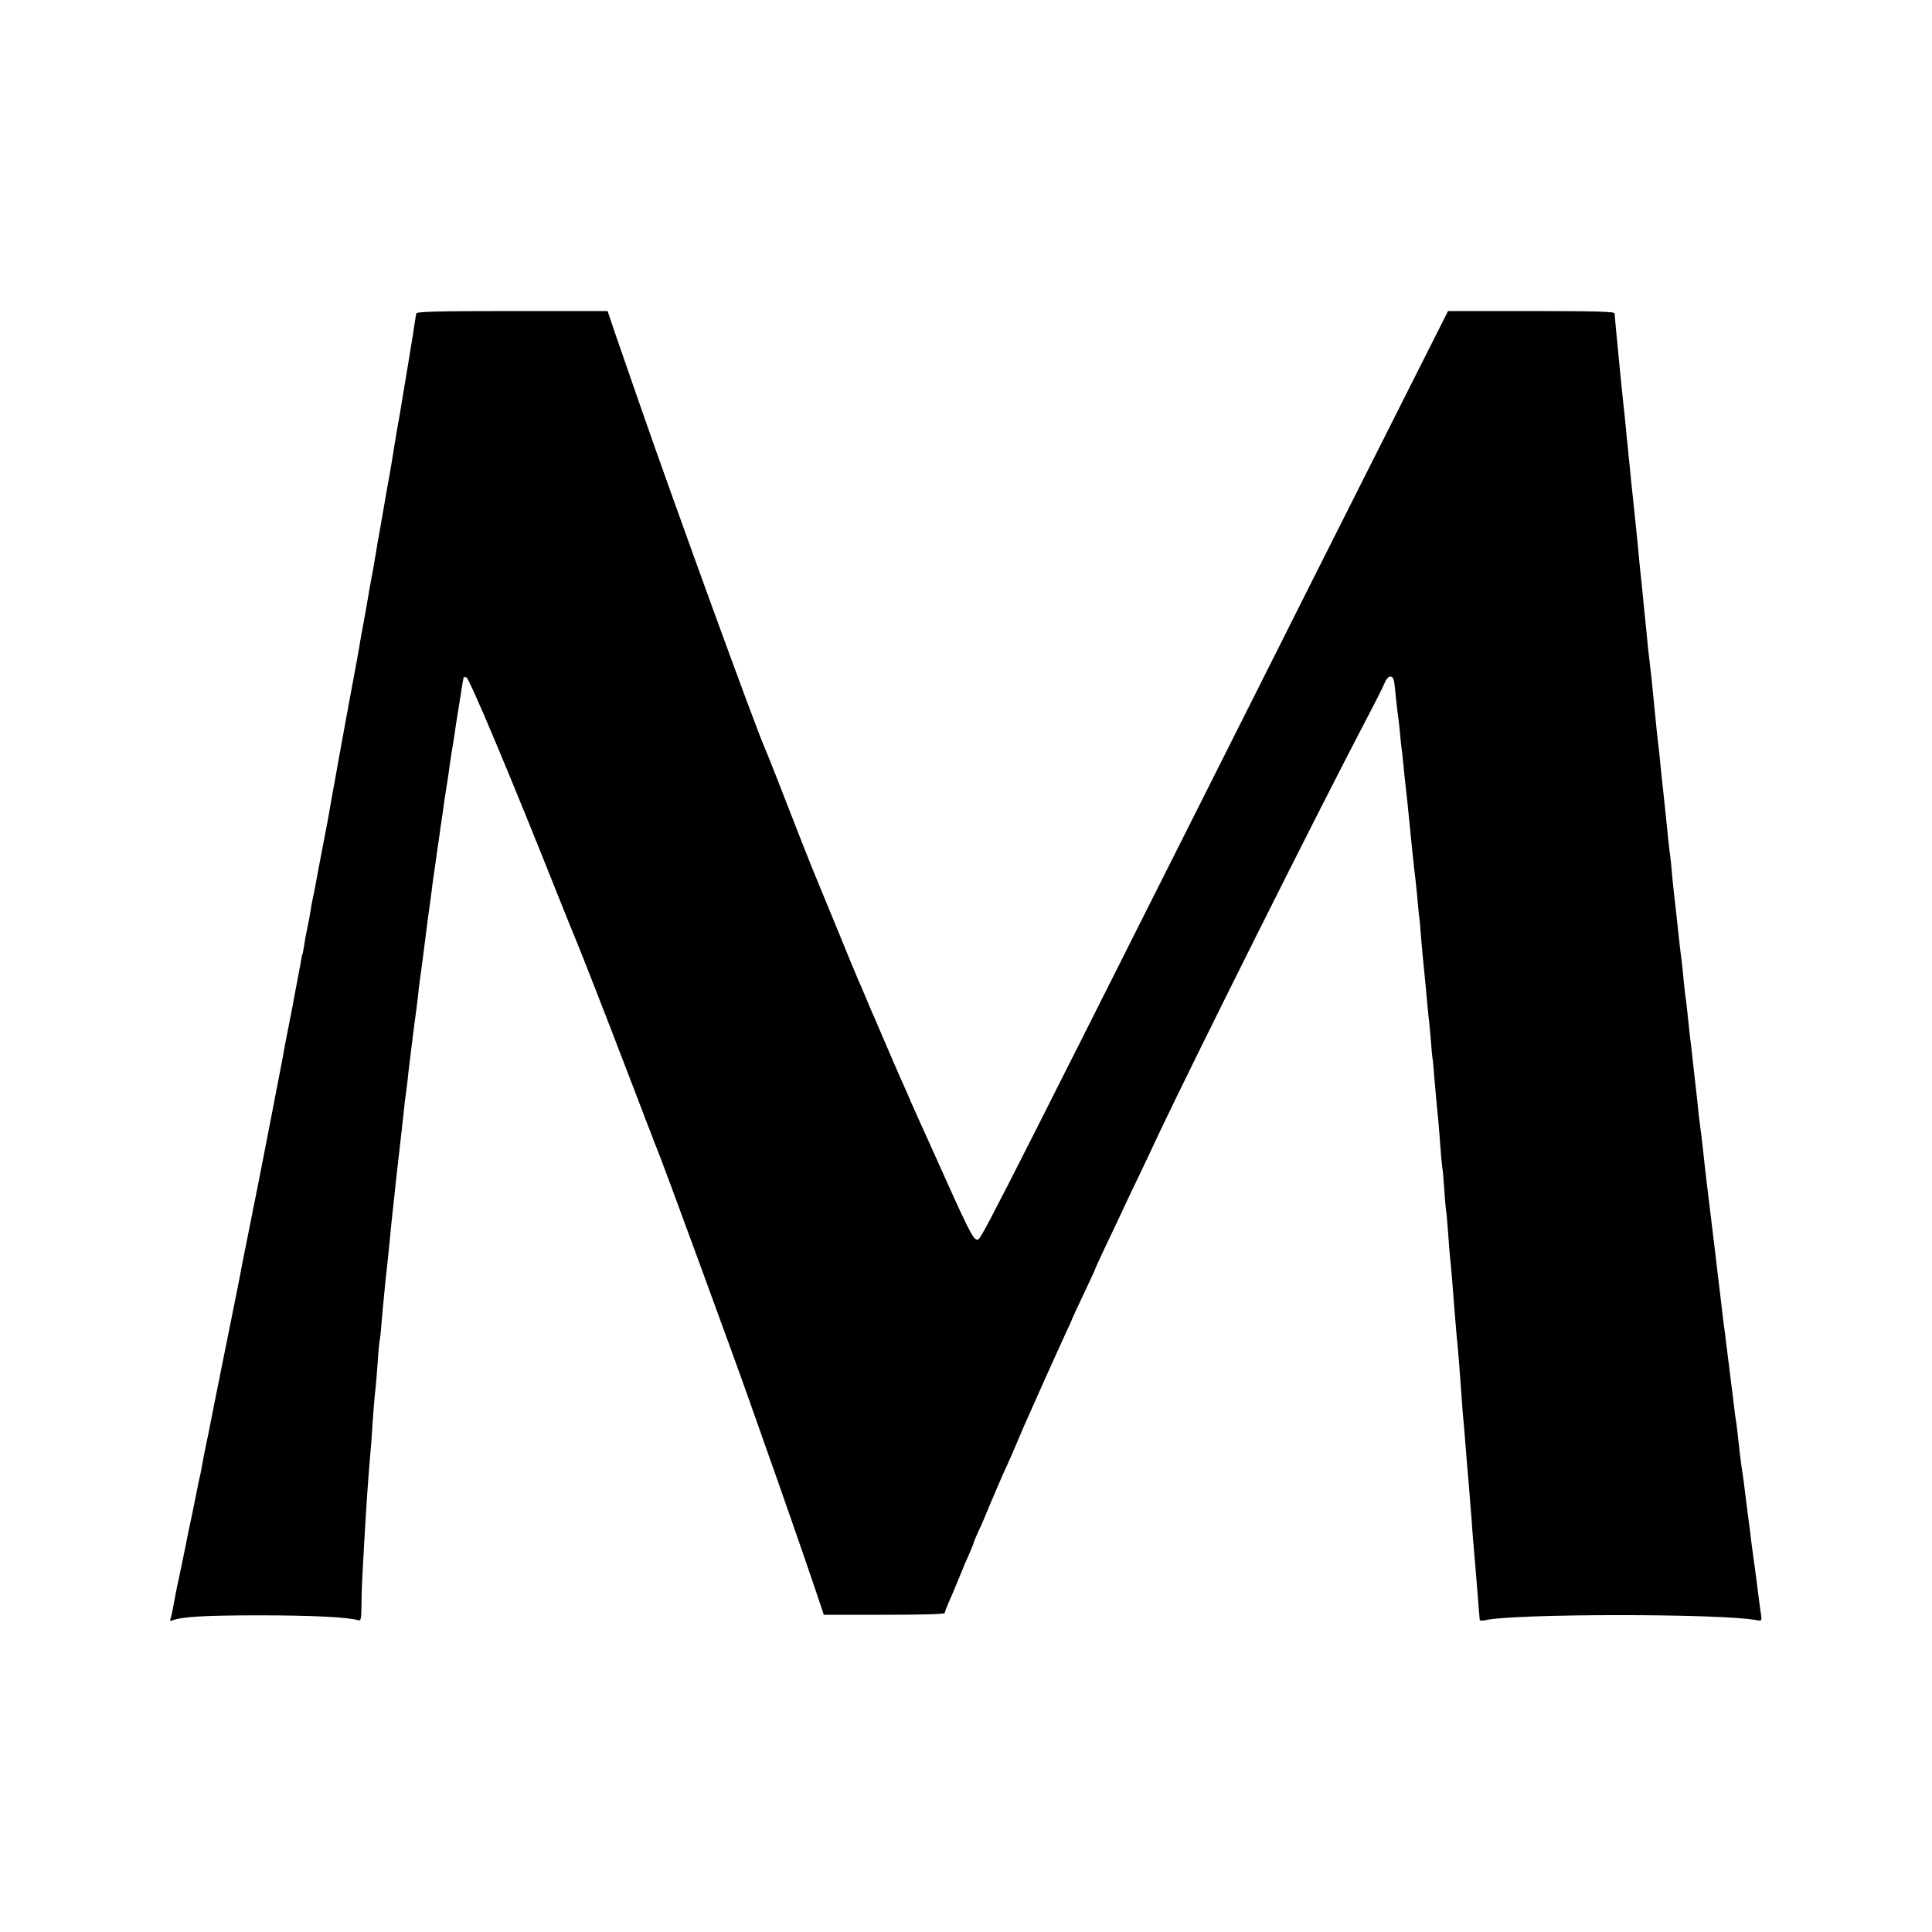
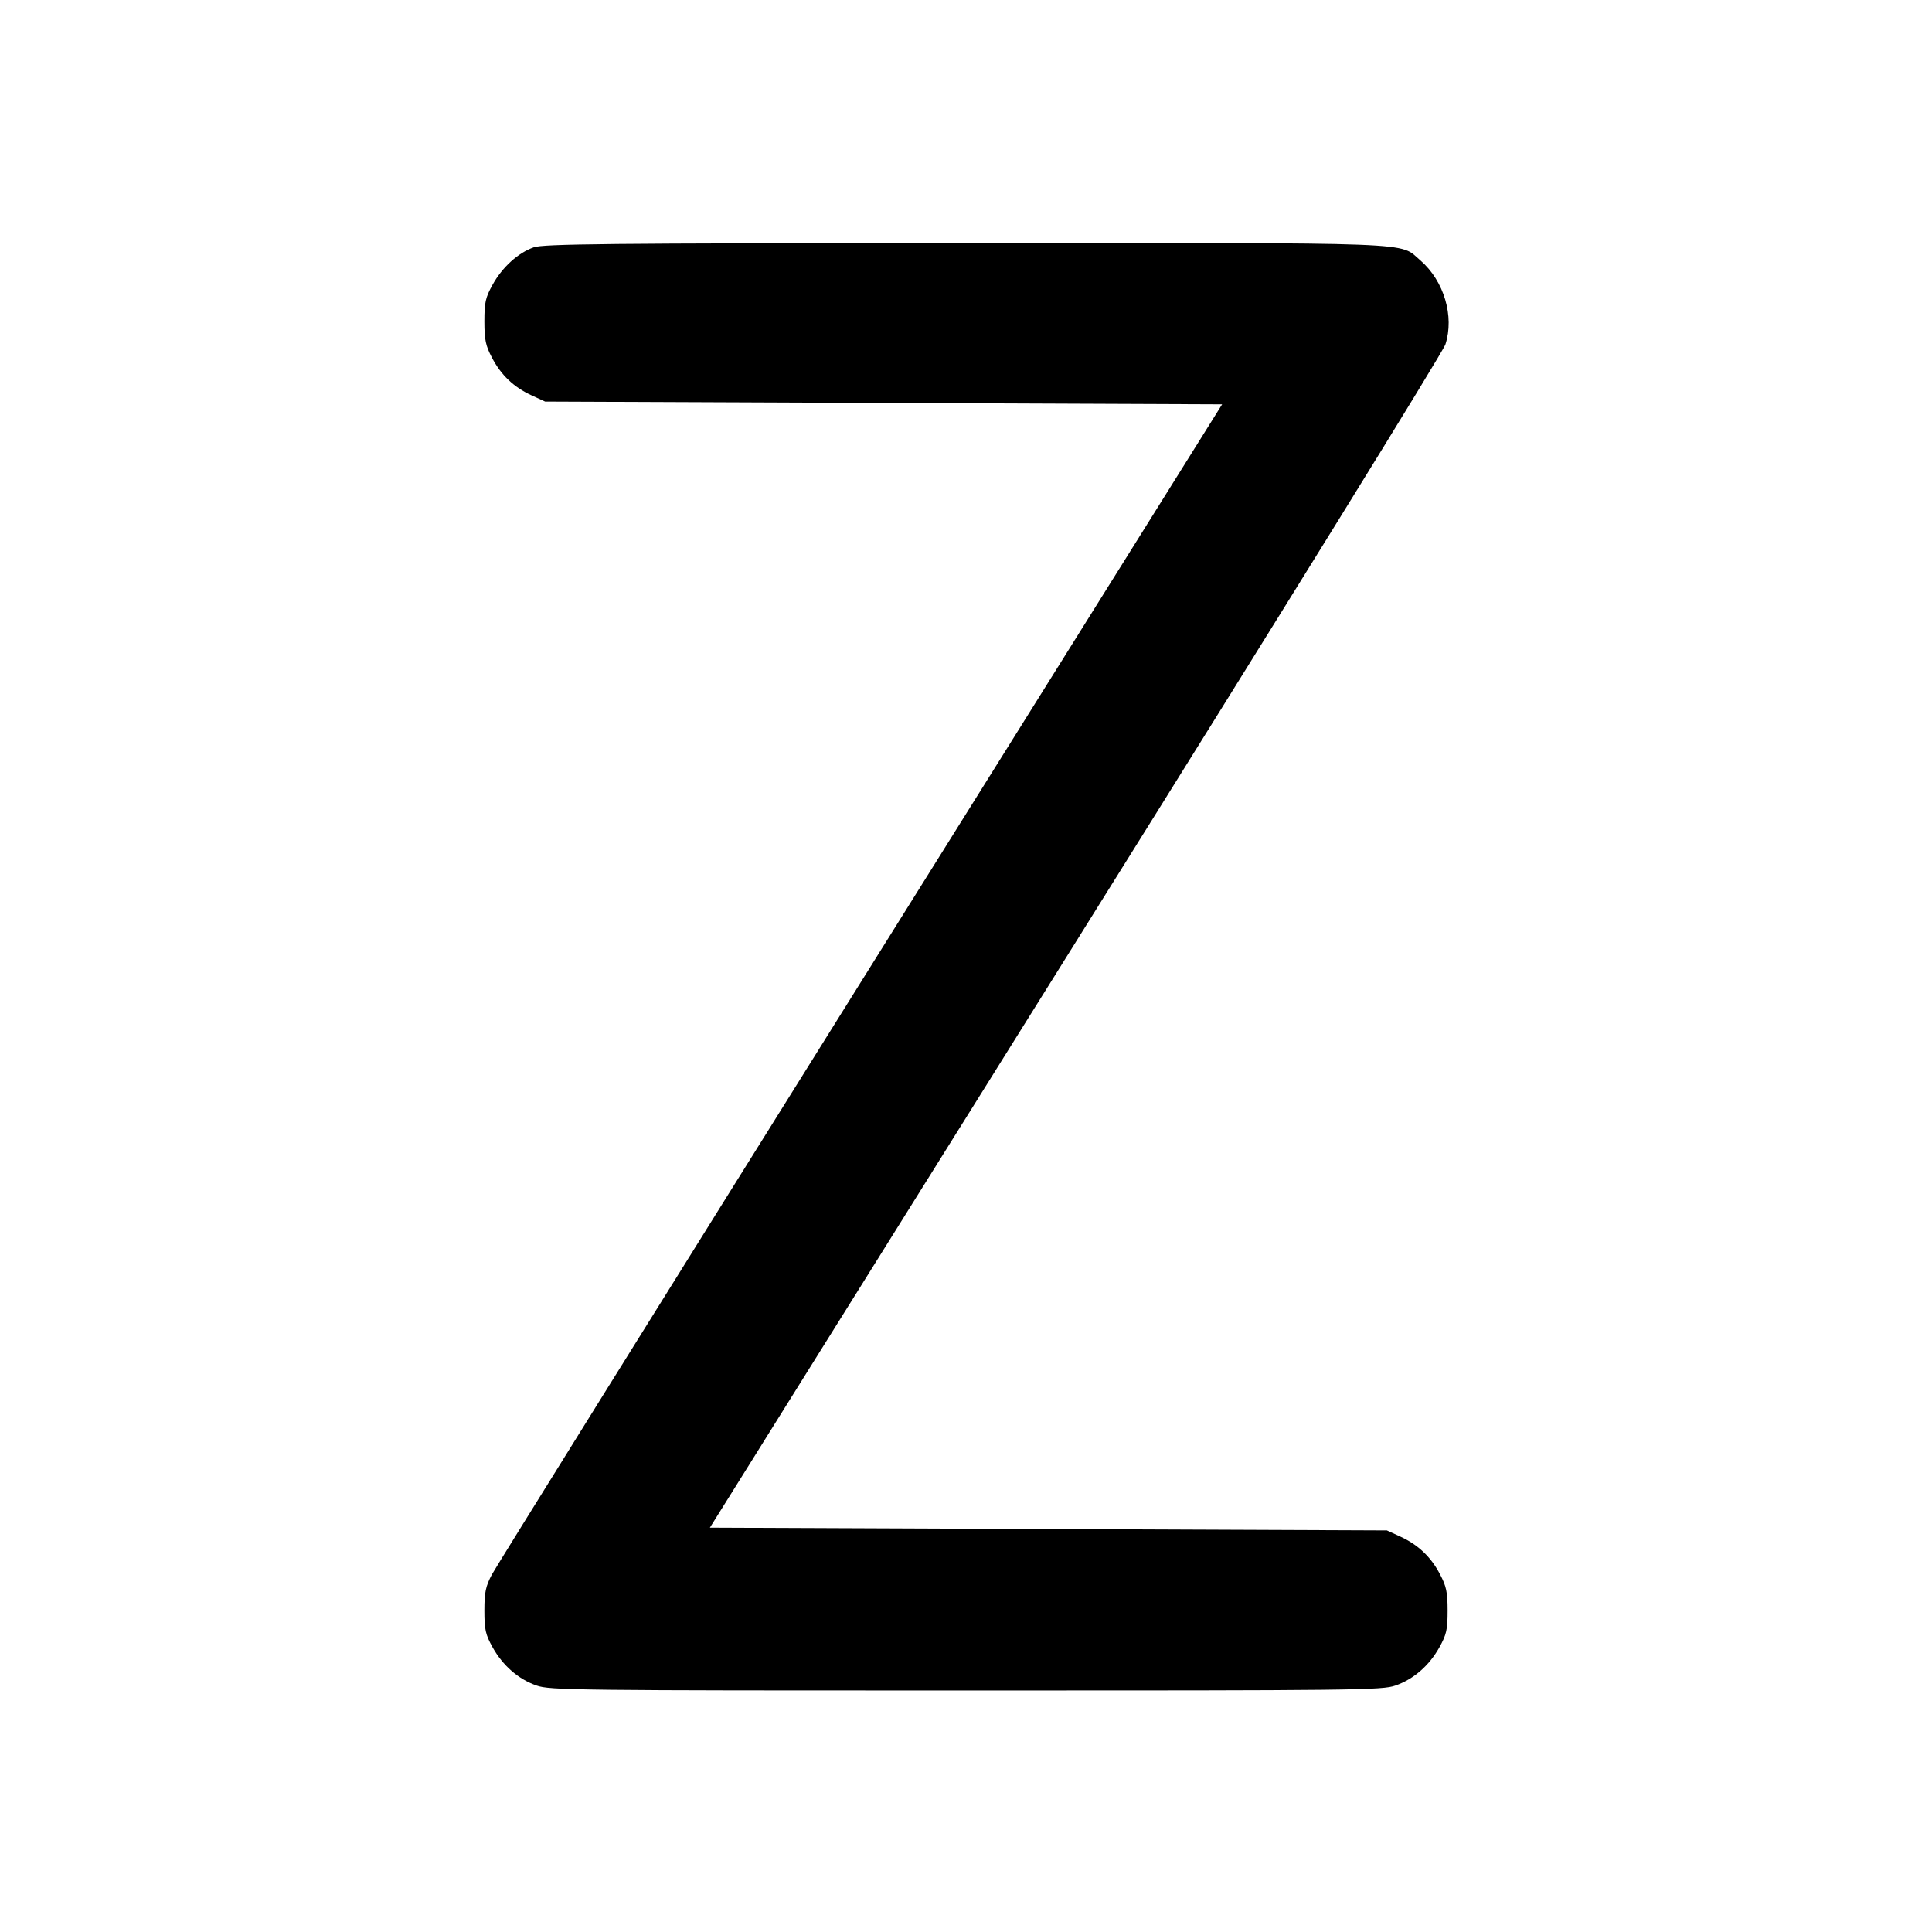
- <svg xmlns="http://www.w3.org/2000/svg" width="1333.333" height="1333.333" preserveAspectRatio="xMidYMid meet" version="1.0" viewBox="0 0 1000 1000">
-   <g fill="#000" stroke="none">
-     <path d="M2155 8378 c-2 -7 -6 -31 -9 -53 -7 -45 -9 -63 -37 -230 -11 -66 -22 -133 -25 -150 -6 -40 -16 -95 -20 -120 -3 -11 -11 -63 -20 -115 -14 -90 -18 -111 -28 -170 -3 -14 -17 -92 -31 -175 -14 -82 -28 -161 -31 -175 -2 -14 -8 -52 -14 -85 -5 -33 -12 -71 -15 -85 -6 -28 -7 -36 -29 -165 -9 -49 -18 -101 -21 -115 -3 -14 -7 -38 -10 -55 -2 -16 -11 -66 -19 -110 -26 -141 -35 -189 -41 -220 -2 -16 -7 -41 -10 -54 -2 -13 -20 -112 -40 -220 -19 -108 -37 -205 -39 -216 -9 -52 -18 -102 -22 -125 -3 -14 -16 -81 -29 -150 -13 -69 -27 -141 -30 -160 -3 -19 -10 -53 -15 -75 -5 -22 -11 -57 -14 -77 -3 -21 -10 -57 -15 -80 -5 -24 -13 -63 -16 -88 -4 -24 -8 -47 -10 -50 -2 -3 -6 -23 -9 -45 -4 -22 -25 -134 -47 -250 -23 -115 -43 -219 -44 -230 -3 -19 -141 -729 -150 -770 -3 -11 -7 -31 -9 -45 -3 -14 -14 -72 -26 -130 -12 -58 -24 -118 -27 -135 -2 -16 -40 -207 -84 -423 -43 -215 -81 -402 -83 -415 -2 -12 -11 -56 -20 -97 -8 -41 -18 -91 -21 -110 -3 -19 -8 -42 -10 -50 -2 -8 -6 -26 -9 -40 -2 -14 -16 -81 -30 -150 -15 -69 -29 -136 -31 -150 -4 -21 -34 -166 -51 -245 -2 -11 -9 -46 -15 -78 -5 -32 -13 -65 -16 -74 -5 -12 -2 -15 10 -10 49 19 170 26 447 26 272 0 459 -9 513 -25 15 -5 17 4 18 78 1 84 2 107 13 303 13 226 19 315 31 460 4 39 8 95 10 125 5 87 15 212 20 245 2 17 6 73 10 125 3 52 8 102 10 110 2 8 7 51 10 95 4 44 8 94 10 110 6 67 16 162 20 195 2 19 7 67 11 105 4 39 8 81 9 95 5 45 25 234 30 278 3 23 7 62 10 87 3 25 7 64 10 88 8 72 16 140 20 182 3 22 7 56 10 75 2 19 7 55 9 80 6 53 34 280 42 331 2 20 7 59 10 85 2 27 7 60 9 74 2 14 14 99 25 190 11 91 23 176 25 190 2 14 7 48 10 75 3 28 8 61 10 75 2 14 7 45 10 70 3 25 8 56 10 70 2 14 7 45 10 70 3 25 8 56 10 70 2 14 7 45 10 70 3 25 10 70 15 100 5 30 12 75 15 100 3 25 10 70 15 100 5 30 12 73 15 95 3 23 7 50 9 60 2 11 9 56 16 100 7 44 14 87 15 95 2 8 4 18 4 22 1 4 7 5 15 2 16 -6 235 -527 480 -1144 43 -107 82 -204 87 -215 15 -34 174 -441 244 -625 37 -96 78 -203 91 -237 13 -35 35 -93 50 -130 14 -38 29 -77 34 -88 23 -52 400 -1081 477 -1300 19 -55 60 -170 90 -255 69 -193 190 -541 251 -721 l46 -137 313 0 c187 0 313 3 313 9 0 5 9 28 19 52 11 23 36 83 56 132 20 50 45 109 56 132 10 24 19 45 19 49 0 3 11 29 24 57 14 29 41 92 61 142 21 49 48 112 60 140 45 98 63 141 89 202 14 35 37 86 50 115 13 29 52 116 86 193 35 77 80 178 101 223 22 46 39 85 39 87 0 1 27 60 60 129 33 70 60 128 60 131 0 2 22 50 49 107 27 56 67 141 89 188 22 47 64 137 95 200 30 63 75 158 99 210 211 443 824 1668 1077 2150 39 74 78 152 87 173 10 24 22 37 32 35 16 -3 18 -10 27 -108 4 -36 8 -76 11 -90 2 -14 6 -54 10 -90 3 -36 7 -75 9 -88 2 -13 7 -53 10 -90 3 -37 8 -80 10 -97 2 -16 6 -57 10 -90 3 -33 8 -78 10 -100 2 -22 9 -89 15 -150 6 -60 13 -121 15 -135 2 -14 6 -56 10 -95 3 -38 8 -86 10 -105 3 -19 7 -62 9 -95 3 -33 7 -85 10 -115 8 -75 13 -133 21 -215 3 -38 8 -86 10 -105 3 -19 7 -70 11 -113 3 -43 7 -87 9 -97 2 -10 6 -54 9 -97 6 -70 13 -149 22 -238 1 -16 6 -68 9 -115 3 -47 8 -97 10 -111 3 -14 7 -63 10 -109 3 -46 7 -95 9 -109 3 -14 7 -66 11 -116 3 -49 8 -108 10 -130 3 -22 7 -69 10 -105 12 -156 15 -189 20 -250 3 -36 7 -85 10 -110 4 -41 8 -94 21 -270 2 -36 6 -87 9 -115 3 -27 7 -81 10 -120 7 -92 13 -154 20 -240 3 -38 7 -95 10 -125 4 -65 14 -187 20 -250 2 -25 7 -85 11 -135 7 -89 11 -142 13 -159 1 -4 11 -6 24 -3 142 36 1234 36 1409 1 25 -5 27 -3 24 23 -3 15 -14 100 -25 188 -12 88 -24 178 -27 200 -2 22 -7 56 -9 75 -3 19 -7 53 -10 75 -5 41 -11 88 -20 160 -3 22 -8 56 -11 75 -7 49 -12 96 -19 160 -3 30 -8 66 -10 80 -3 14 -7 48 -10 75 -3 28 -8 64 -10 80 -2 17 -7 53 -10 80 -3 28 -8 64 -10 80 -2 17 -7 53 -10 80 -3 28 -8 64 -10 80 -3 17 -7 53 -10 80 -3 28 -10 84 -15 125 -5 41 -12 98 -15 125 -3 28 -7 66 -10 85 -2 19 -11 94 -20 165 -9 72 -18 146 -20 165 -2 19 -7 58 -10 85 -14 133 -27 235 -30 255 -1 8 -6 47 -9 85 -4 39 -10 90 -13 115 -3 25 -6 56 -8 70 -2 25 -13 117 -20 175 -2 17 -6 59 -10 95 -4 36 -8 76 -11 90 -2 14 -6 54 -10 90 -3 36 -7 76 -9 90 -4 29 -15 120 -20 170 -3 34 -13 121 -21 190 -2 19 -7 64 -10 100 -3 36 -7 76 -9 90 -5 30 -11 92 -25 230 -6 58 -13 121 -15 140 -2 19 -7 62 -10 95 -3 33 -7 74 -9 90 -5 35 -15 130 -21 195 -16 167 -17 174 -29 275 -3 22 -8 69 -11 105 -4 36 -8 81 -10 100 -2 19 -7 64 -10 100 -3 36 -8 81 -10 100 -2 19 -7 62 -10 95 -6 67 -10 111 -29 290 -13 118 -17 164 -21 205 -3 25 -7 65 -9 90 -3 25 -8 74 -11 110 -4 36 -8 83 -11 105 -12 110 -46 462 -47 483 0 9 -93 12 -431 12 l-431 0 -321 -637 c-177 -351 -559 -1110 -849 -1688 -1282 -2550 -1248 -2482 -1268 -2481 -21 1 -46 52 -229 461 -27 61 -59 130 -70 155 -11 25 -28 63 -38 85 -9 22 -26 60 -37 85 -11 25 -49 110 -83 190 -34 80 -68 159 -75 175 -8 17 -28 64 -45 105 -17 41 -38 89 -45 105 -7 17 -55 131 -105 255 -51 124 -98 239 -105 255 -16 36 -125 313 -201 510 -30 77 -59 149 -64 160 -41 88 -468 1261 -648 1780 -50 143 -108 311 -129 372 l-38 113 -493 0 c-385 0 -494 -3 -497 -12z" transform="translate(0,1000) scale(0.1,-0.1)" />
+ <svg xmlns="http://www.w3.org/2000/svg" version="1.0" width="700pt" height="700pt" viewBox="0 0 700 700" preserveAspectRatio="xMidYMid meet">
+   <g transform="translate(0,700) scale(0.1,-0.1)" fill="#000000" stroke="none">
+     <path d="M1934 6104 c-57 -20 -114 -72 -149 -135 -26 -47 -30 -64 -30 -134 0 -67 5 -88 27 -130 33 -64 80 -108 143 -137 l50 -23 1227 -5 1226 -5 -1310 -2095 c-720 -1152 -1321 -2117 -1336 -2145 -22 -42 -27 -63 -27 -130 0 -70 4 -87 30 -134 37 -66 93 -115 159 -138 48 -17 138 -18 1556 -18 1418 0 1508 1 1556 18 66 23 122 72 159 138 26 47 30 64 30 134 0 67 -5 88 -27 130 -33 64 -80 108 -143 137 l-50 23 -1227 5 -1226 5 1324 2119 c769 1230 1331 2139 1341 2168 33 102 -5 230 -90 304 -81 68 32 64 -1651 63 -1306 0 -1527 -3 -1562 -15z" />
  </g>
</svg>
